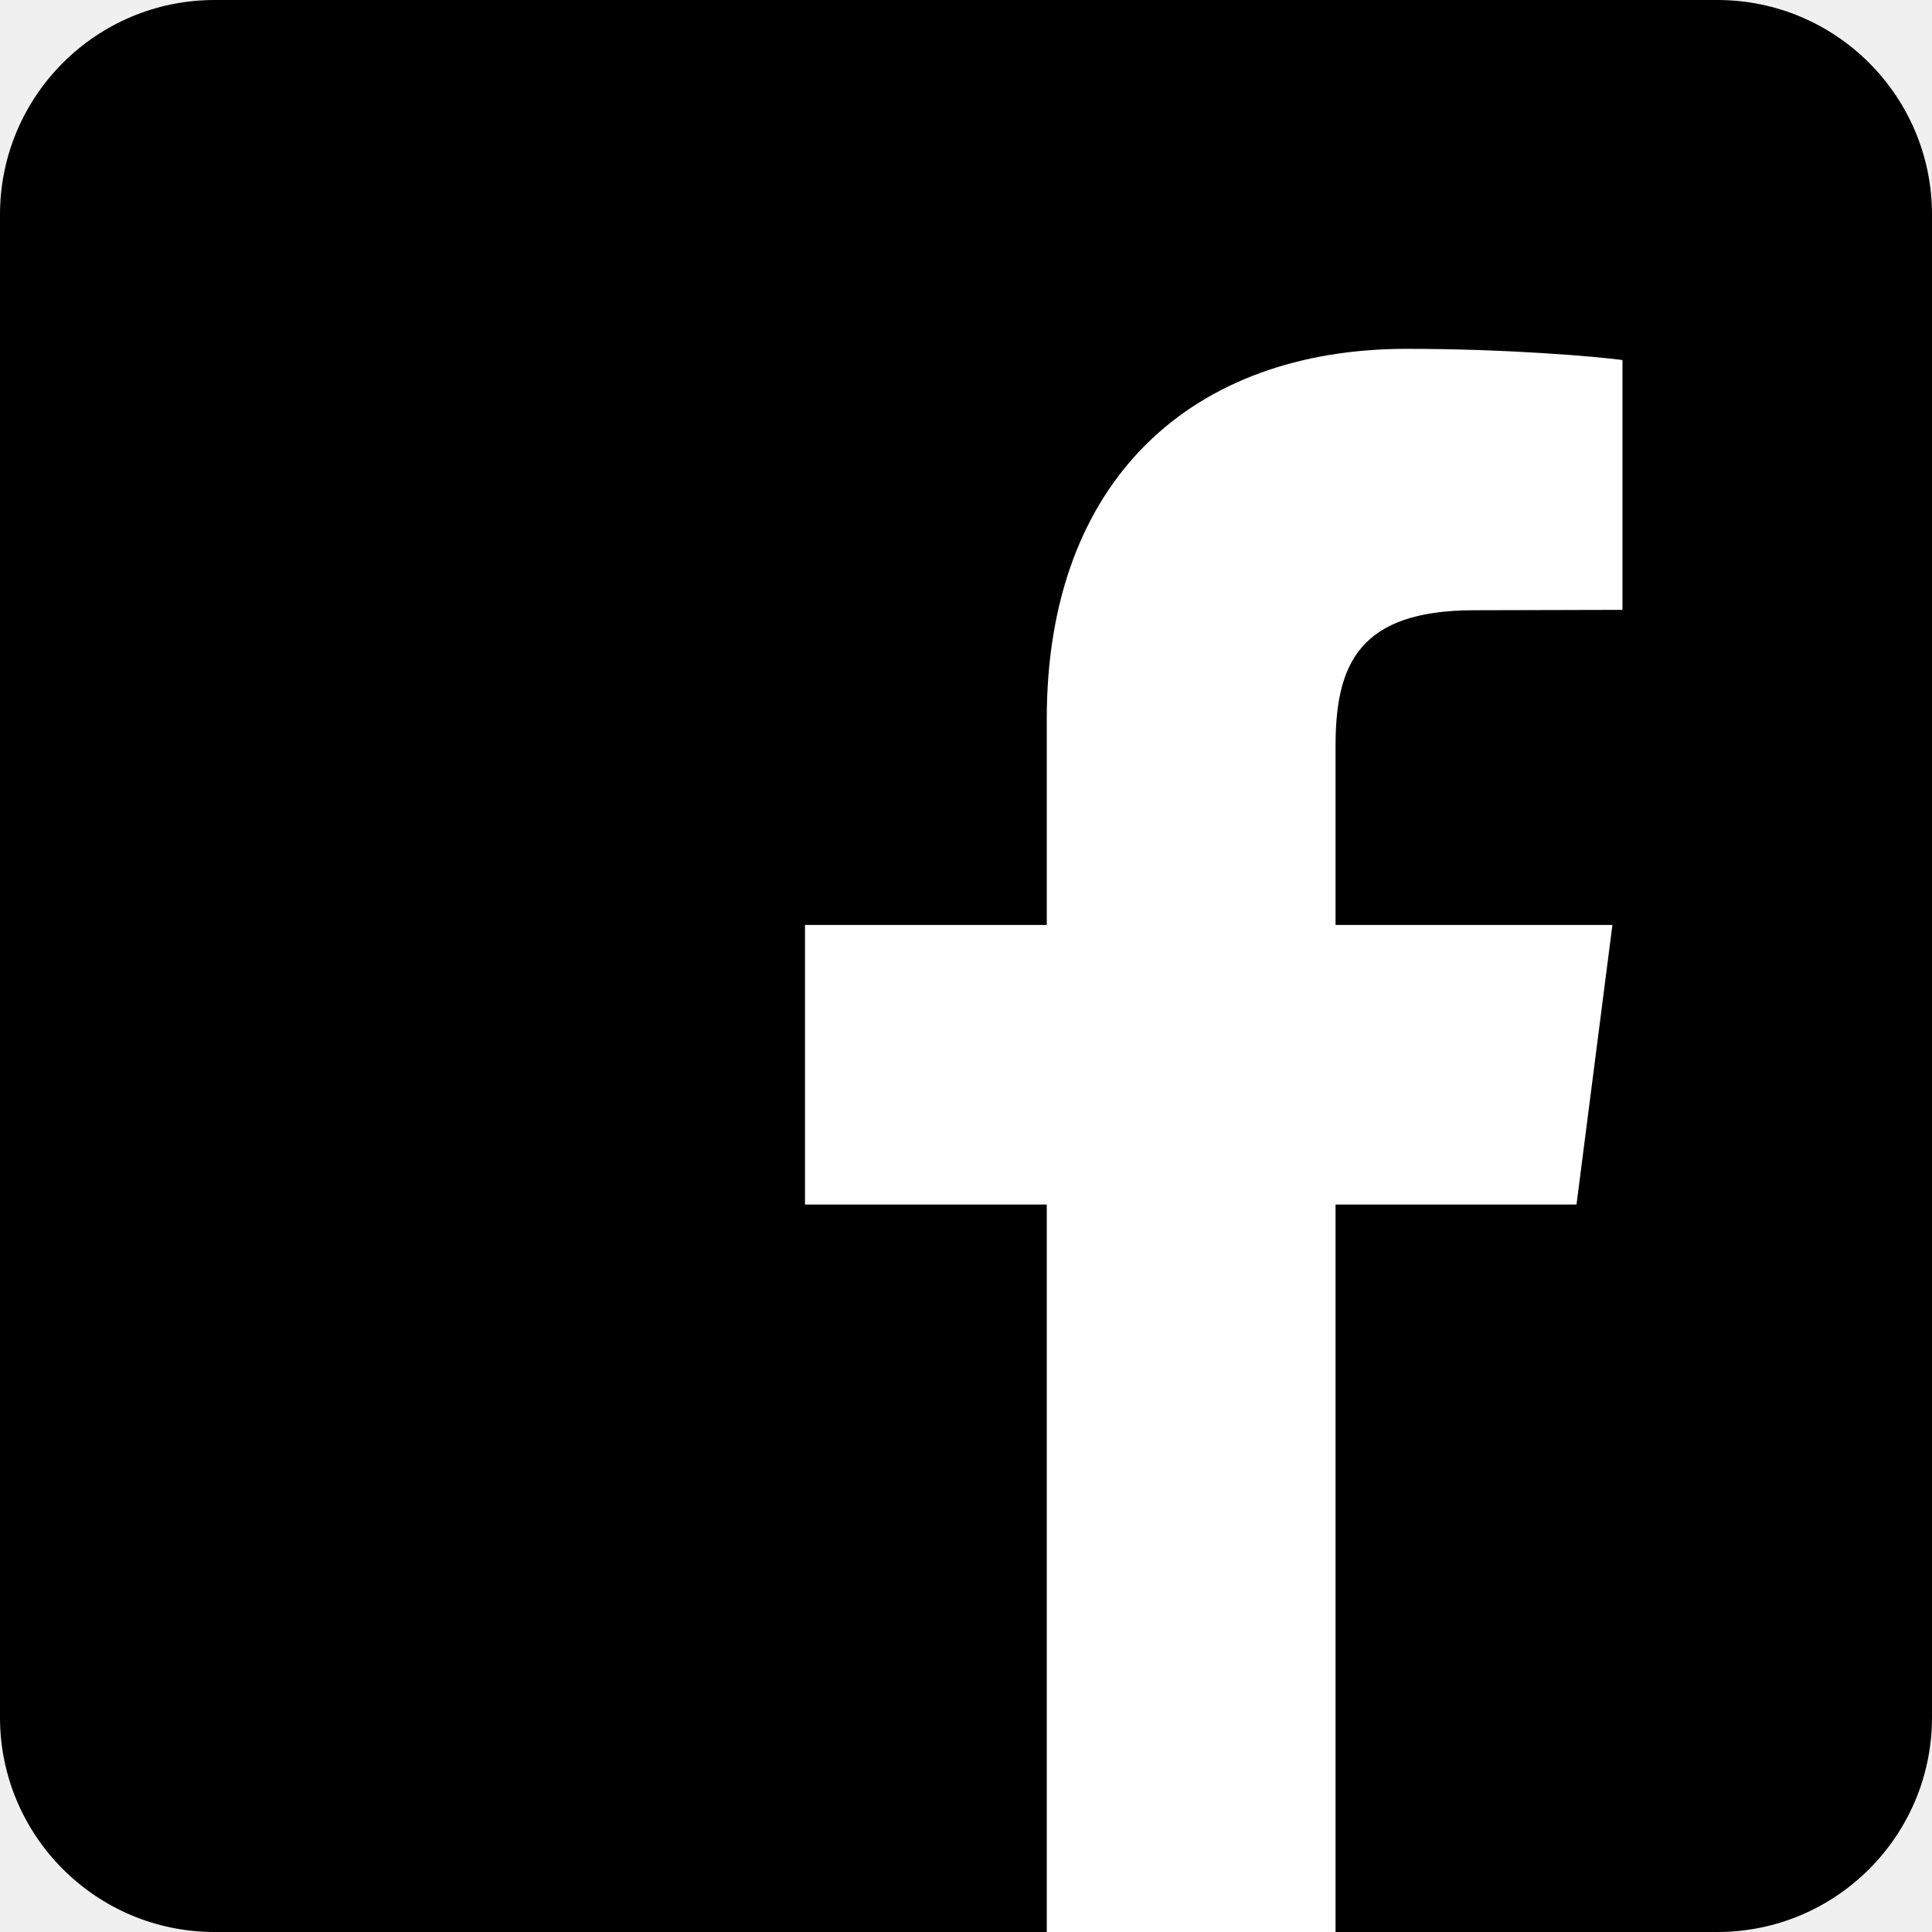
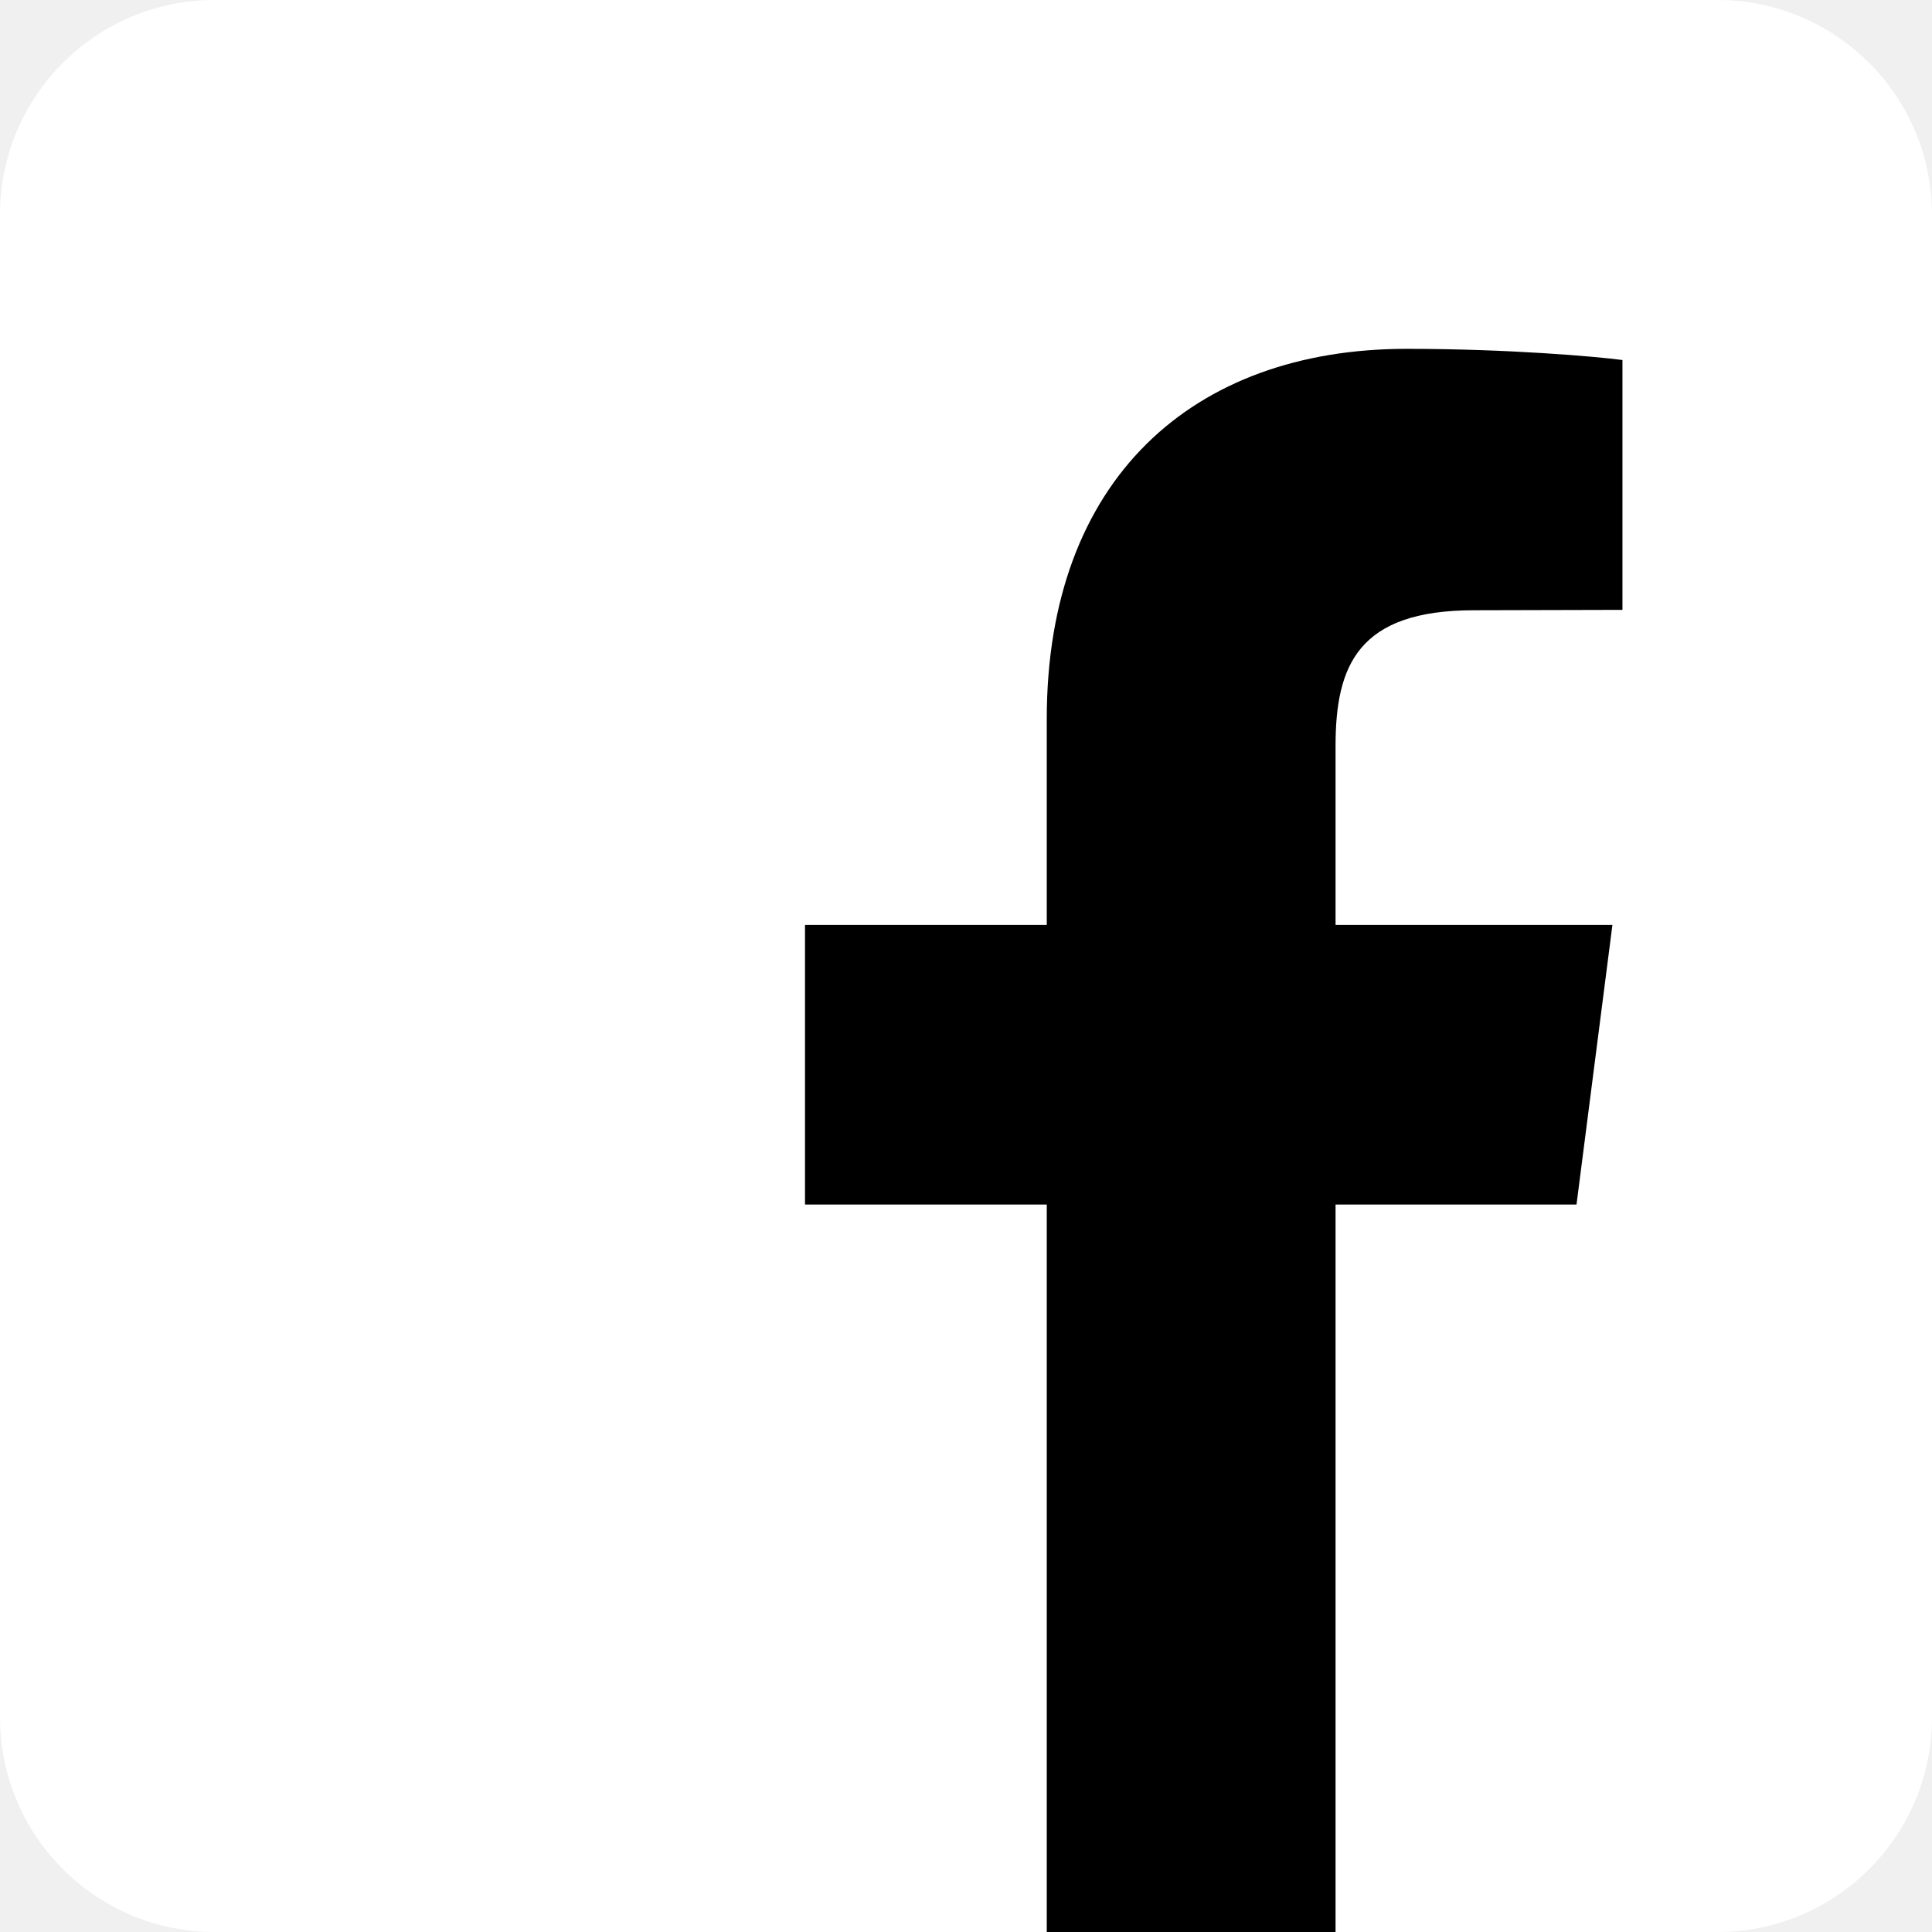
<svg xmlns="http://www.w3.org/2000/svg" viewBox="0 0 72 72" version="1.1">
  <defs />
  <g id="Page-1" stroke="none" stroke-width="1" fill="none" fill-rule="evenodd">
    <g id="Social-Icons---Rounded-Black" transform="translate(-152, -43)">
      <g id="Facebook" transform="translate(152, 43)">
-         <rect id="Rounded" fill="#000000" x="0" y="0" width="72" height="72" rx="8" />
-         <path d="M60.464,13.417 L60.464,22.728 L54.938,22.742 C50.607,22.742 49.772,24.8 49.772,27.808 L49.772,34.47 L60.09,34.47 L58.752,44.889 L49.772,44.889 L49.772,72 L39.01,72 L39.01,44.889 L30,44.889 L30,34.47 L39.01,34.47 L39.01,26.786 C39.01,17.864 44.448,13 52.42,13 C56.22,13 59.5,13.288 60.464,13.417 Z" fill="#FFFFFF" />
+         <rect fill="white" id="Rounded" x="0" y="0" width="72" height="72" rx="8" />
+         <path d="M60.464,13.417 L60.464,22.728 L54.938,22.742 C50.607,22.742 49.772,24.8 49.772,27.808 L49.772,34.47 L60.09,34.47 L58.752,44.889 L49.772,44.889 L49.772,72 L39.01,72 L39.01,44.889 L30,44.889 L30,34.47 L39.01,34.47 L39.01,26.786 C39.01,17.864 44.448,13 52.42,13 C56.22,13 59.5,13.288 60.464,13.417 Z" fill="black" />
      </g>
    </g>
  </g>
</svg>
